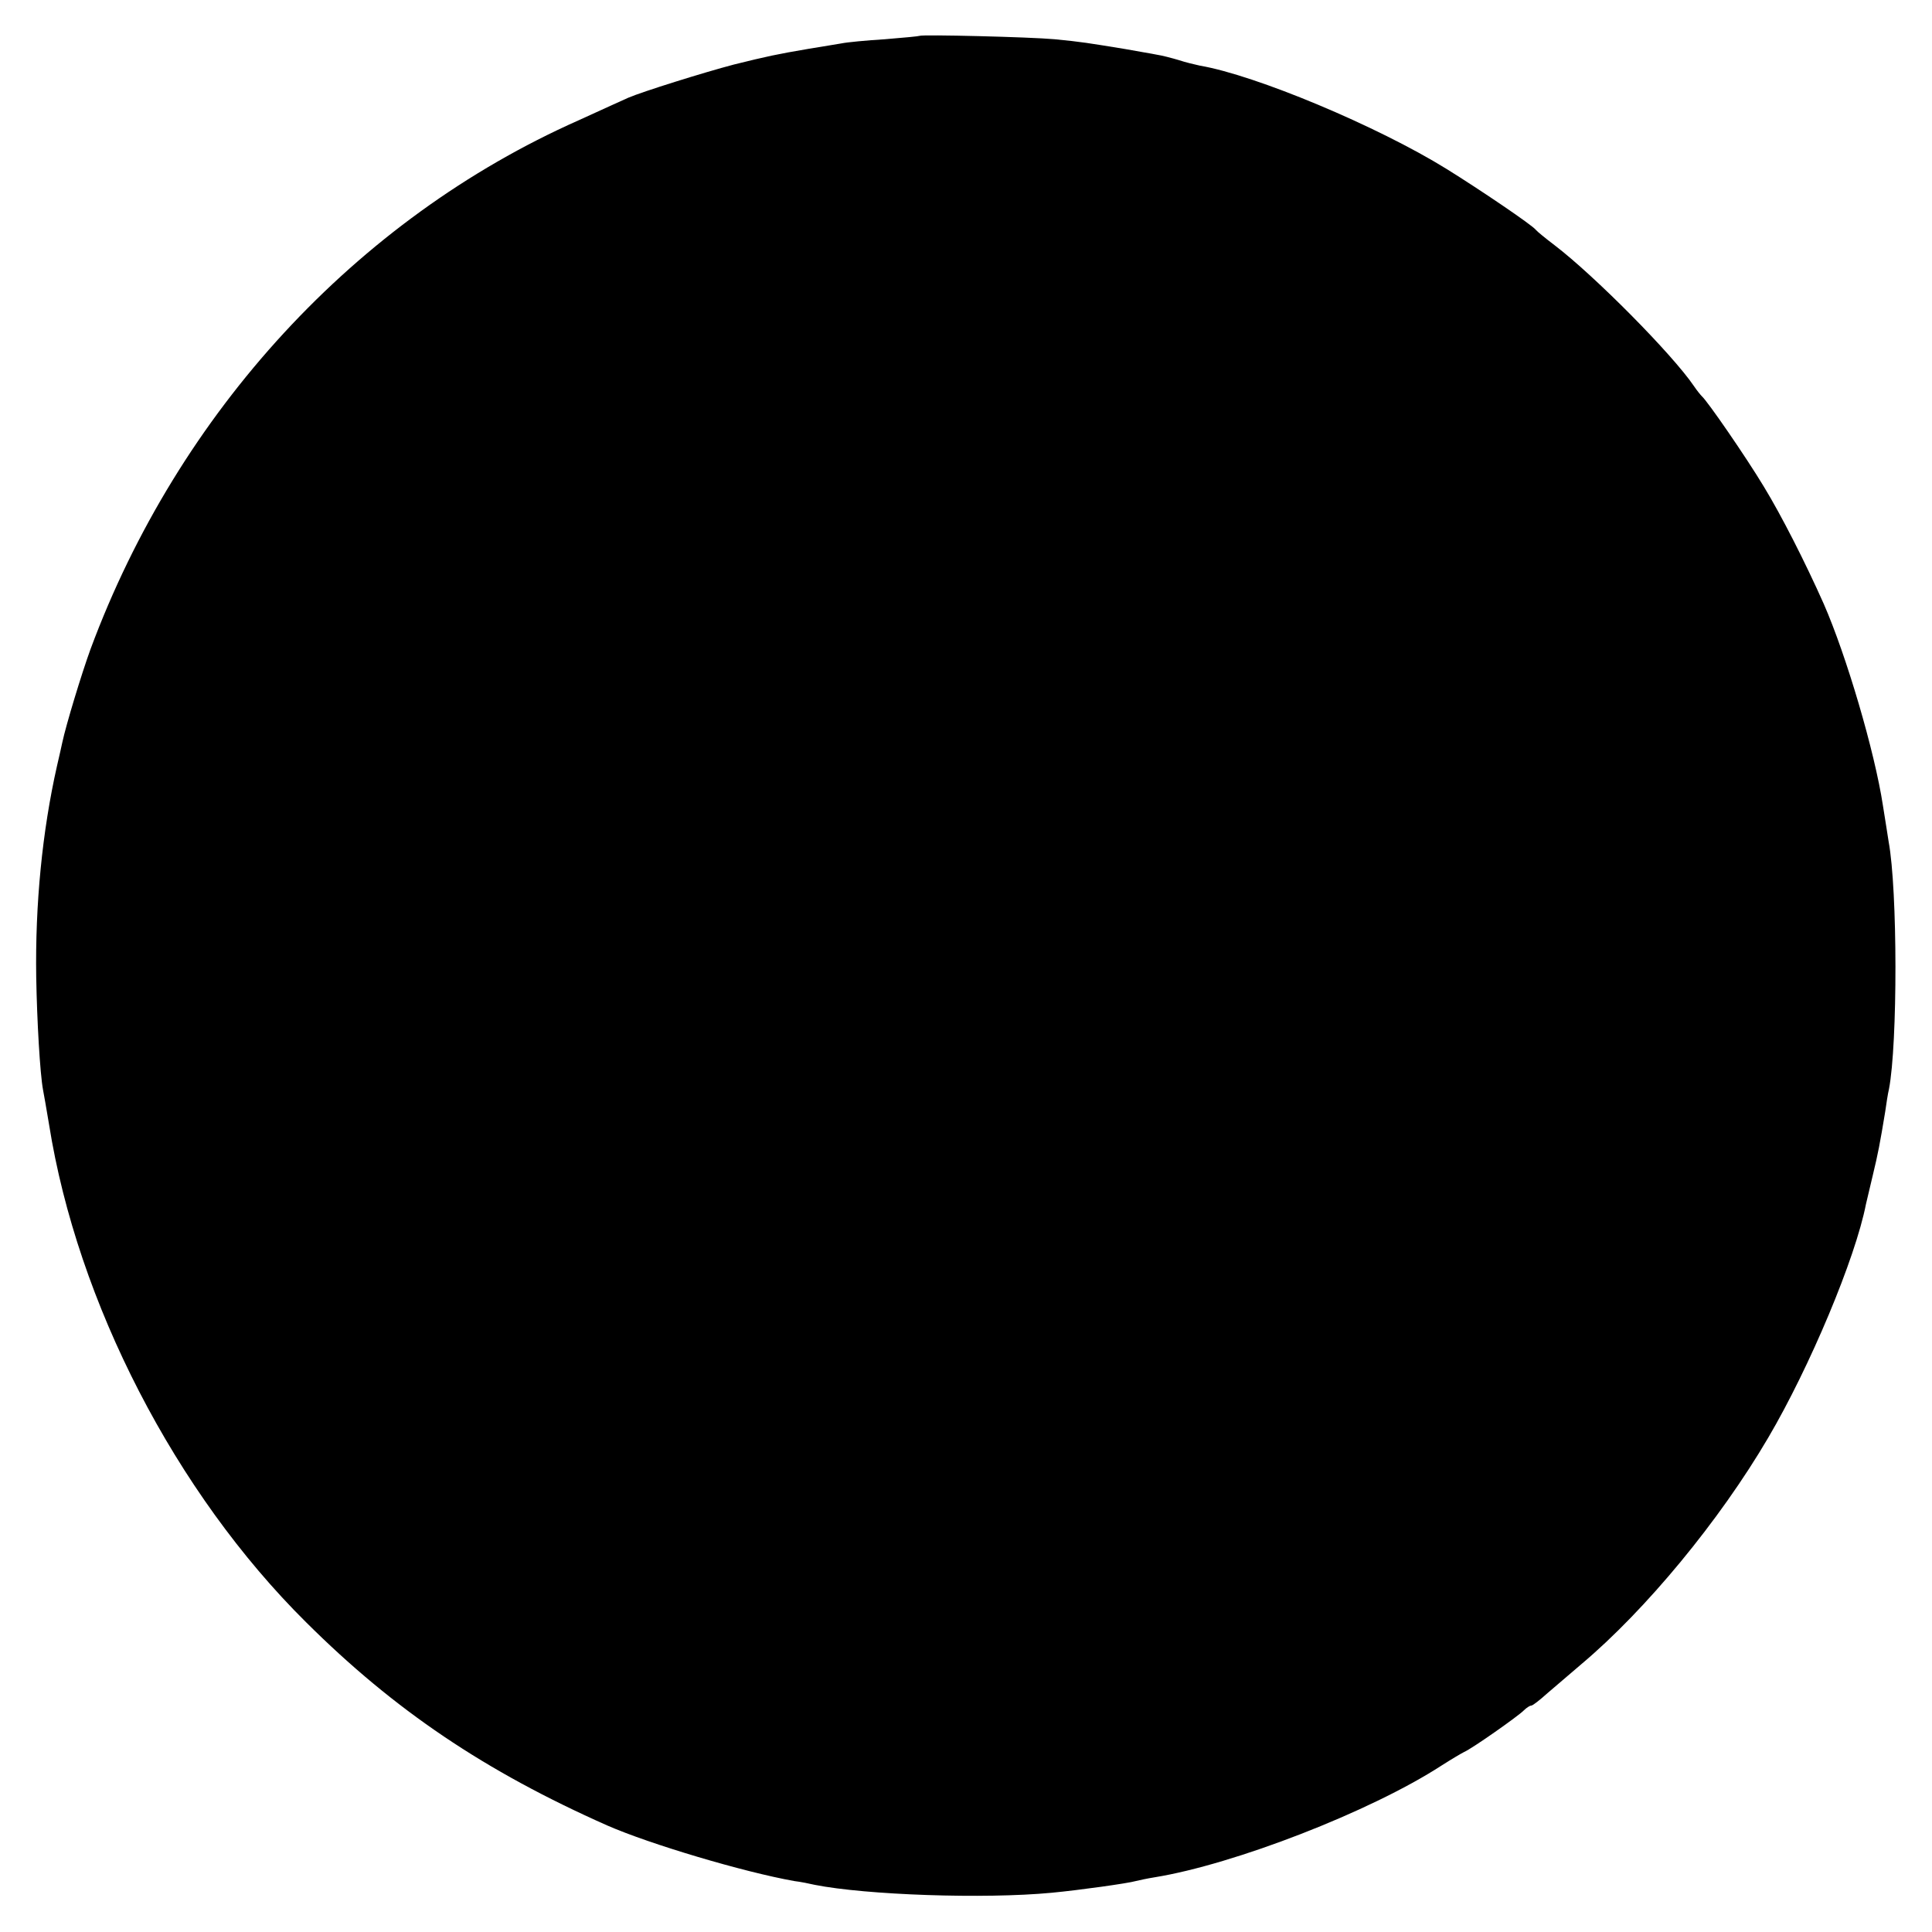
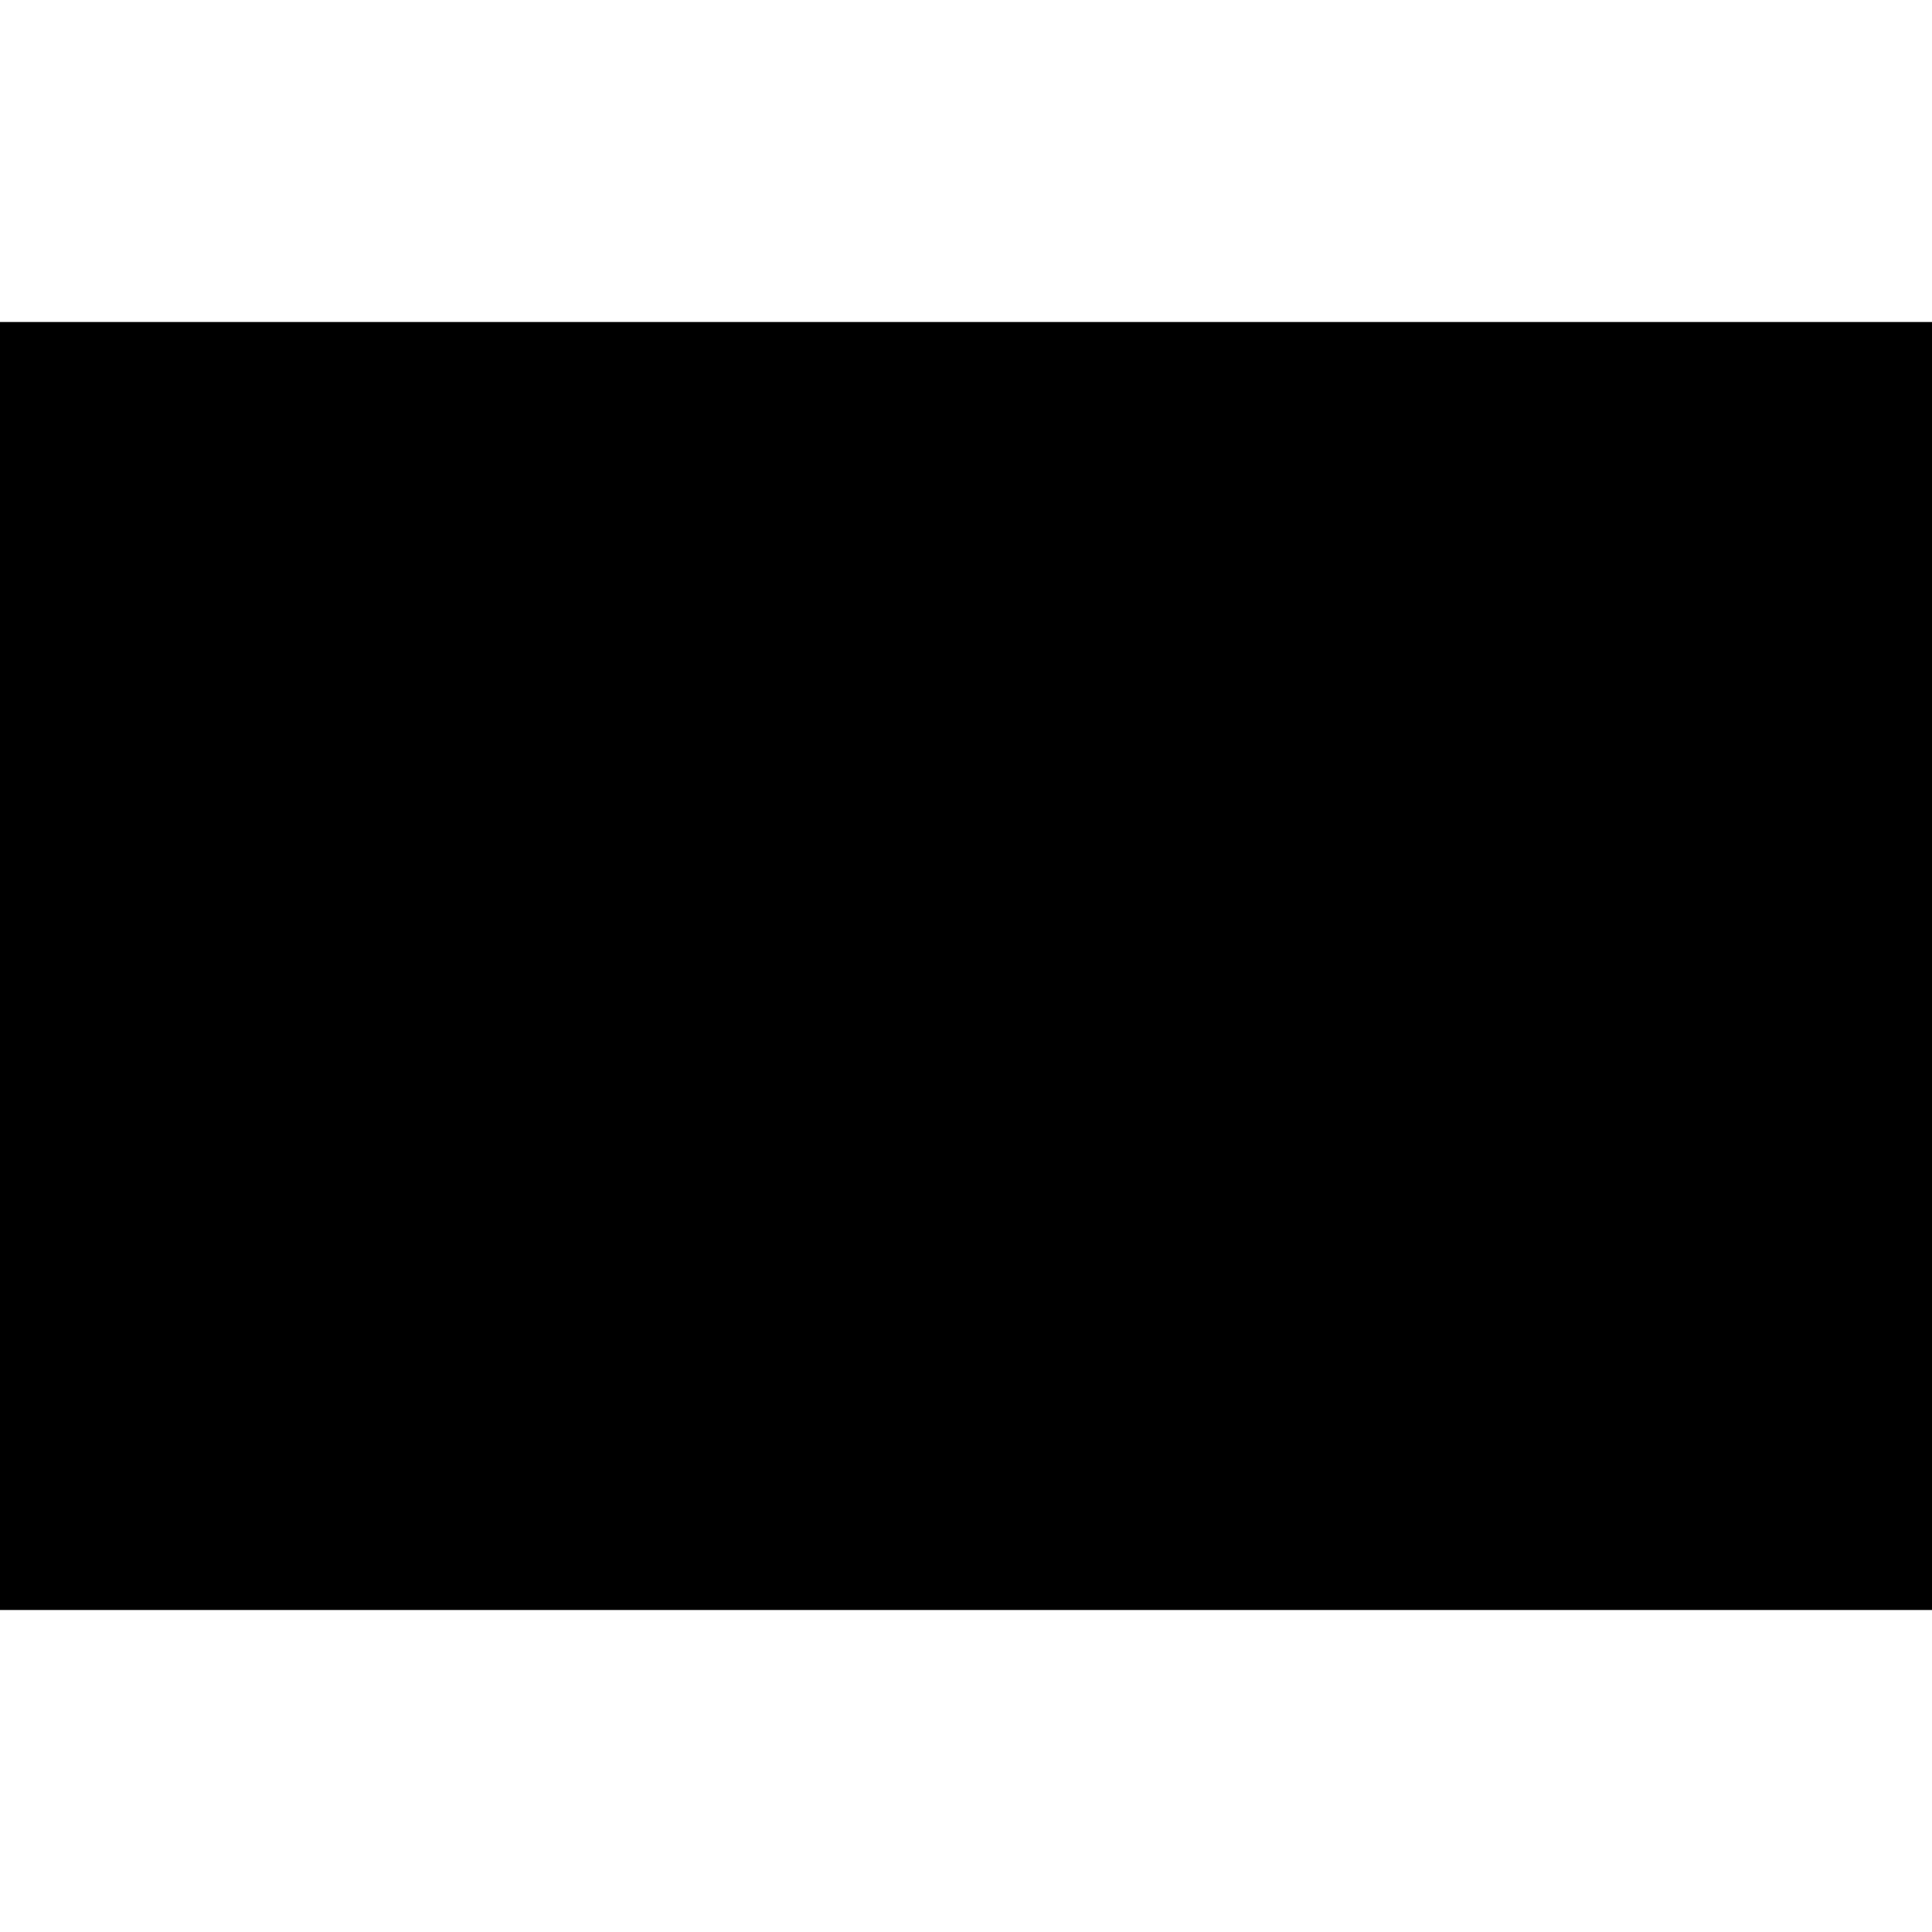
- <svg xmlns="http://www.w3.org/2000/svg" version="1.0" width="512pt" height="512pt" viewBox="0 0 512 512" preserveAspectRatio="xMidYMid meet">
-   <g transform="translate(0,512) scale(0.1,-0.1)" fill="#000000" stroke="none">
-     <path d="M2437 5025 c-1 -1 -42 -5 -92 -9 -49 -3 -101 -8 -115 -11 -14 -2 -52 -9 -85 -14 -88 -15 -111 -20 -200 -42 -80 -21 -243 -72 -280 -88 -11 -5 -71 -32 -132 -60 -590 -262 -1060 -773 -1293 -1401 -24 -66 -65 -201 -75 -248 -2 -9 -8 -37 -14 -62 -39 -173 -58 -366 -55 -560 2 -115 10 -255 18 -298 2 -9 9 -51 16 -92 75 -472 335 -976 681 -1319 234 -233 474 -395 799 -539 112 -49 360 -123 495 -147 17 -2 41 -7 54 -10 136 -27 449 -38 628 -21 74 7 202 25 223 31 8 2 31 7 50 10 210 34 572 174 760 296 25 16 52 32 60 36 21 9 142 94 158 110 7 7 16 13 20 13 4 0 23 15 43 33 20 17 61 52 90 77 170 143 366 380 495 600 110 187 231 475 259 619 2 9 10 43 18 76 14 58 19 84 33 169 3 21 7 48 10 60 23 120 23 527 -1 656 -2 14 -9 57 -15 95 -22 144 -97 398 -157 535 -49 110 -112 234 -159 311 -47 78 -149 226 -164 239 -3 3 -13 15 -21 27 -57 84 -263 292 -369 373 -25 19 -47 37 -50 41 -10 13 -149 107 -236 161 -184 114 -507 249 -654 274 -14 3 -39 9 -57 15 -17 5 -43 12 -57 14 -14 3 -52 9 -84 15 -98 16 -115 19 -187 26 -65 6 -352 13 -358 9z" />
+ <svg xmlns="http://www.w3.org/2000/svg" version="1.0" width="1920pt" height="1920pt" viewBox="0 0 1920 1920" preserveAspectRatio="xMidYMid meet">
+   <g transform="translate(0,1920) scale(0.1,-0.1)" fill="#000000" stroke="none">
+     <path d="M0 9600 l0 -6400 9600 0 9600 0 0 6400 0 6400 -9600 0 -9600 0 0 -6400z" />
  </g>
</svg>
